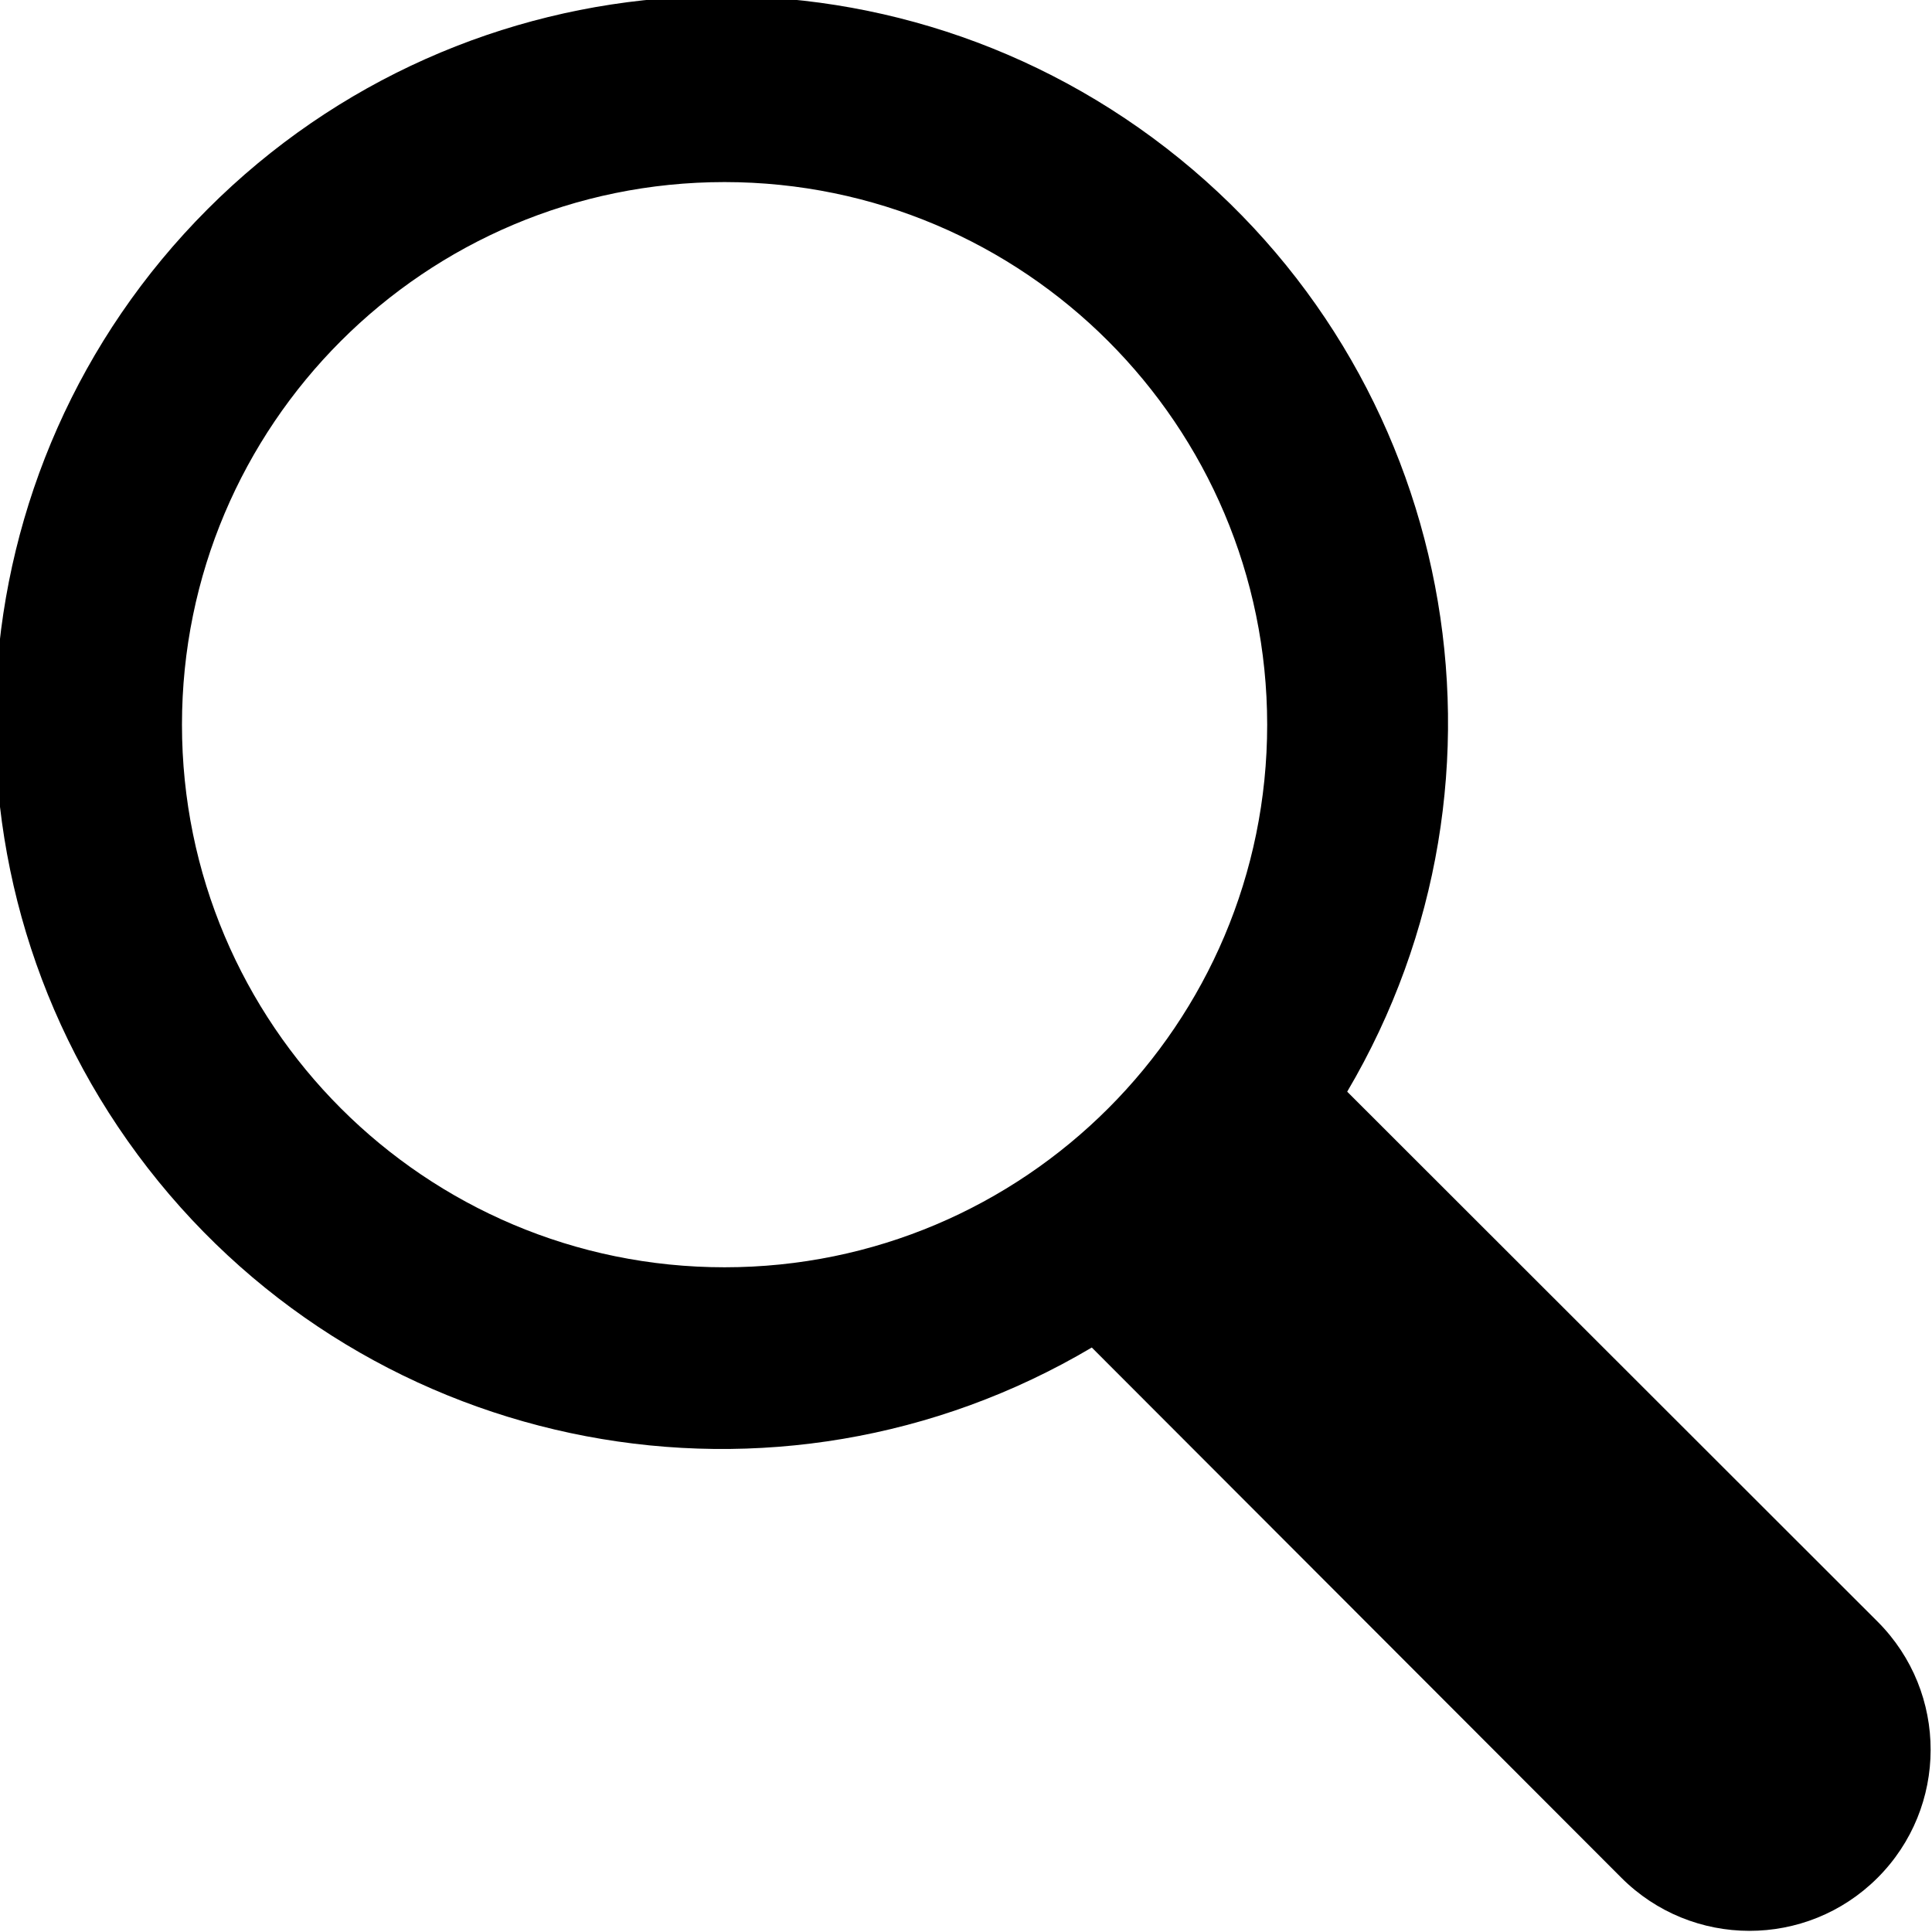
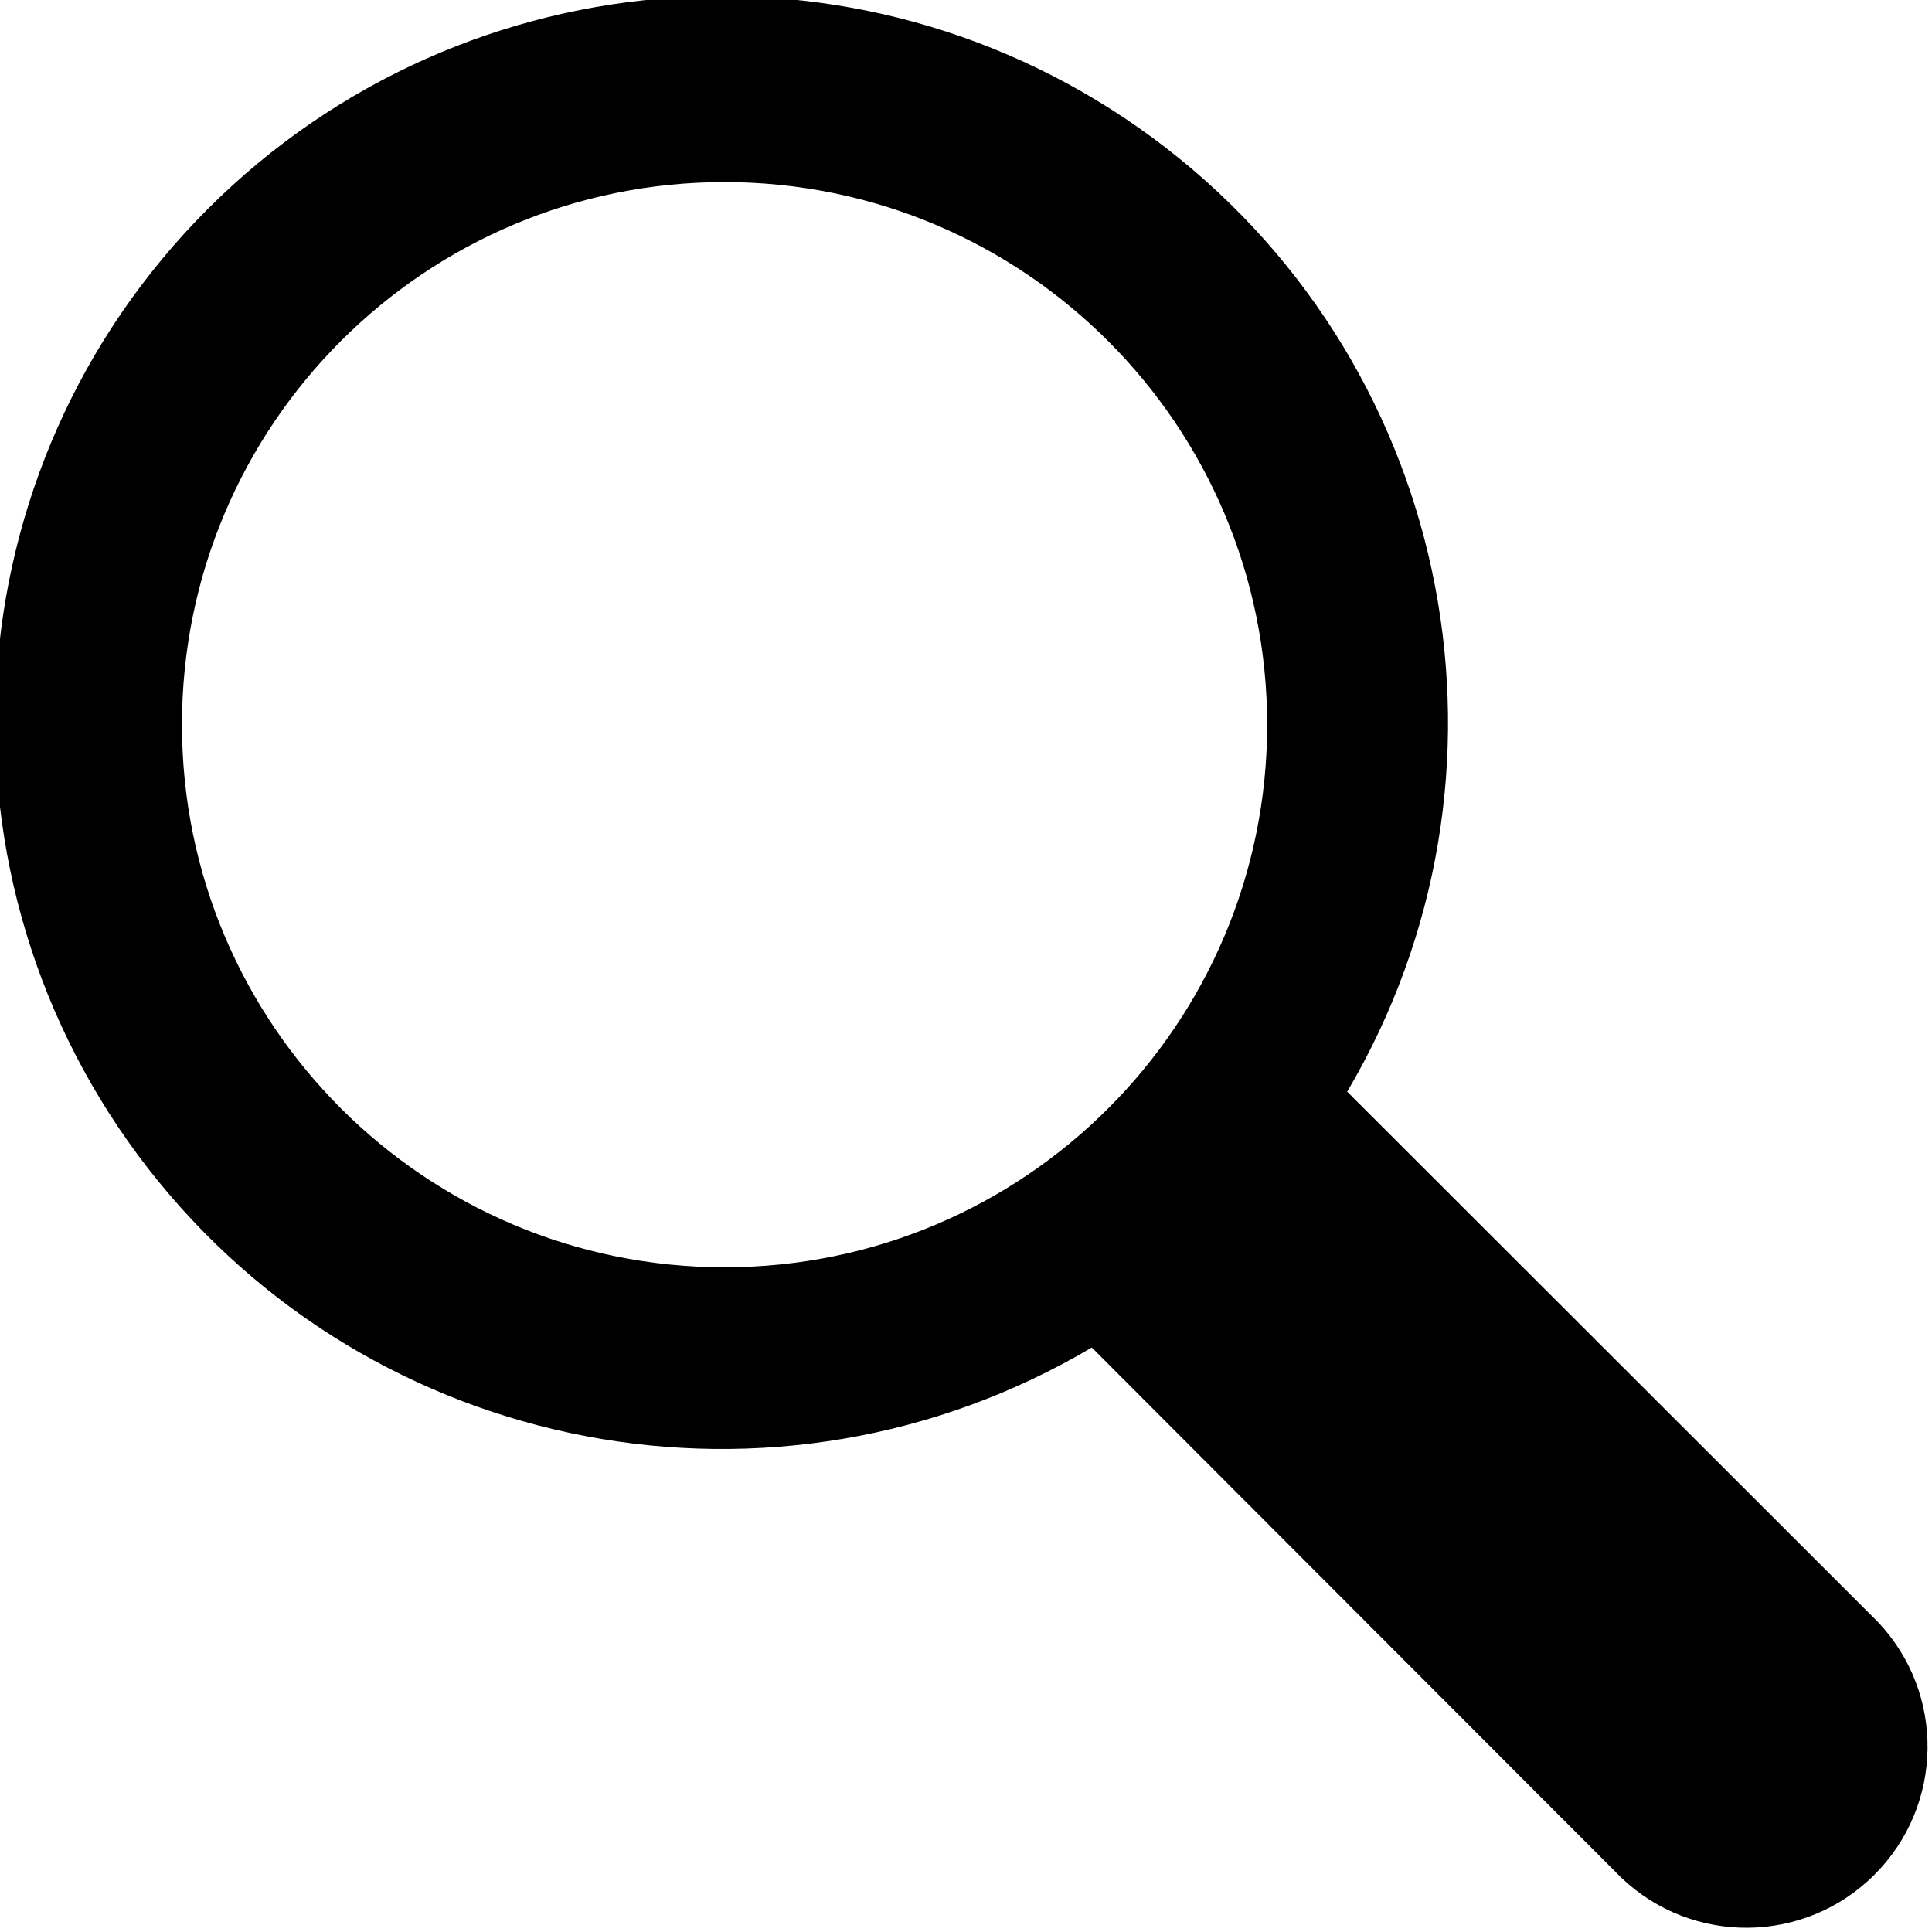
<svg xmlns="http://www.w3.org/2000/svg" viewBox="0 0 17.62 17.625">
-   <path id="MAGNIFYING_GLASS" data-name="MAGNIFYING GLASS" class="cls-1" d="M1561.32,50.983a1.652,1.652,0,0,1-2.34,2.334h0l-4.83-4.836a6.627,6.627,0,1,1,2.33-2.334l4.84,4.836h0ZM1550.8,37.849a4.95,4.95,0,1,0,4.95,4.95A4.953,4.953,0,0,0,1550.8,37.849Z" transform="translate(-1544.19 -36.188)" />
+   <path data-name="MAGNIFYING GLASS" class="cls-1" d="M17.13 14.795a1.653 1.653 0 01-2.34 2.334l-4.83-4.836a6.627 6.627 0 112.33-2.334l4.84 4.836zM6.61 1.661a4.95 4.95 0 104.95 4.95 4.953 4.953 0 00-4.95-4.95z" />
</svg>
